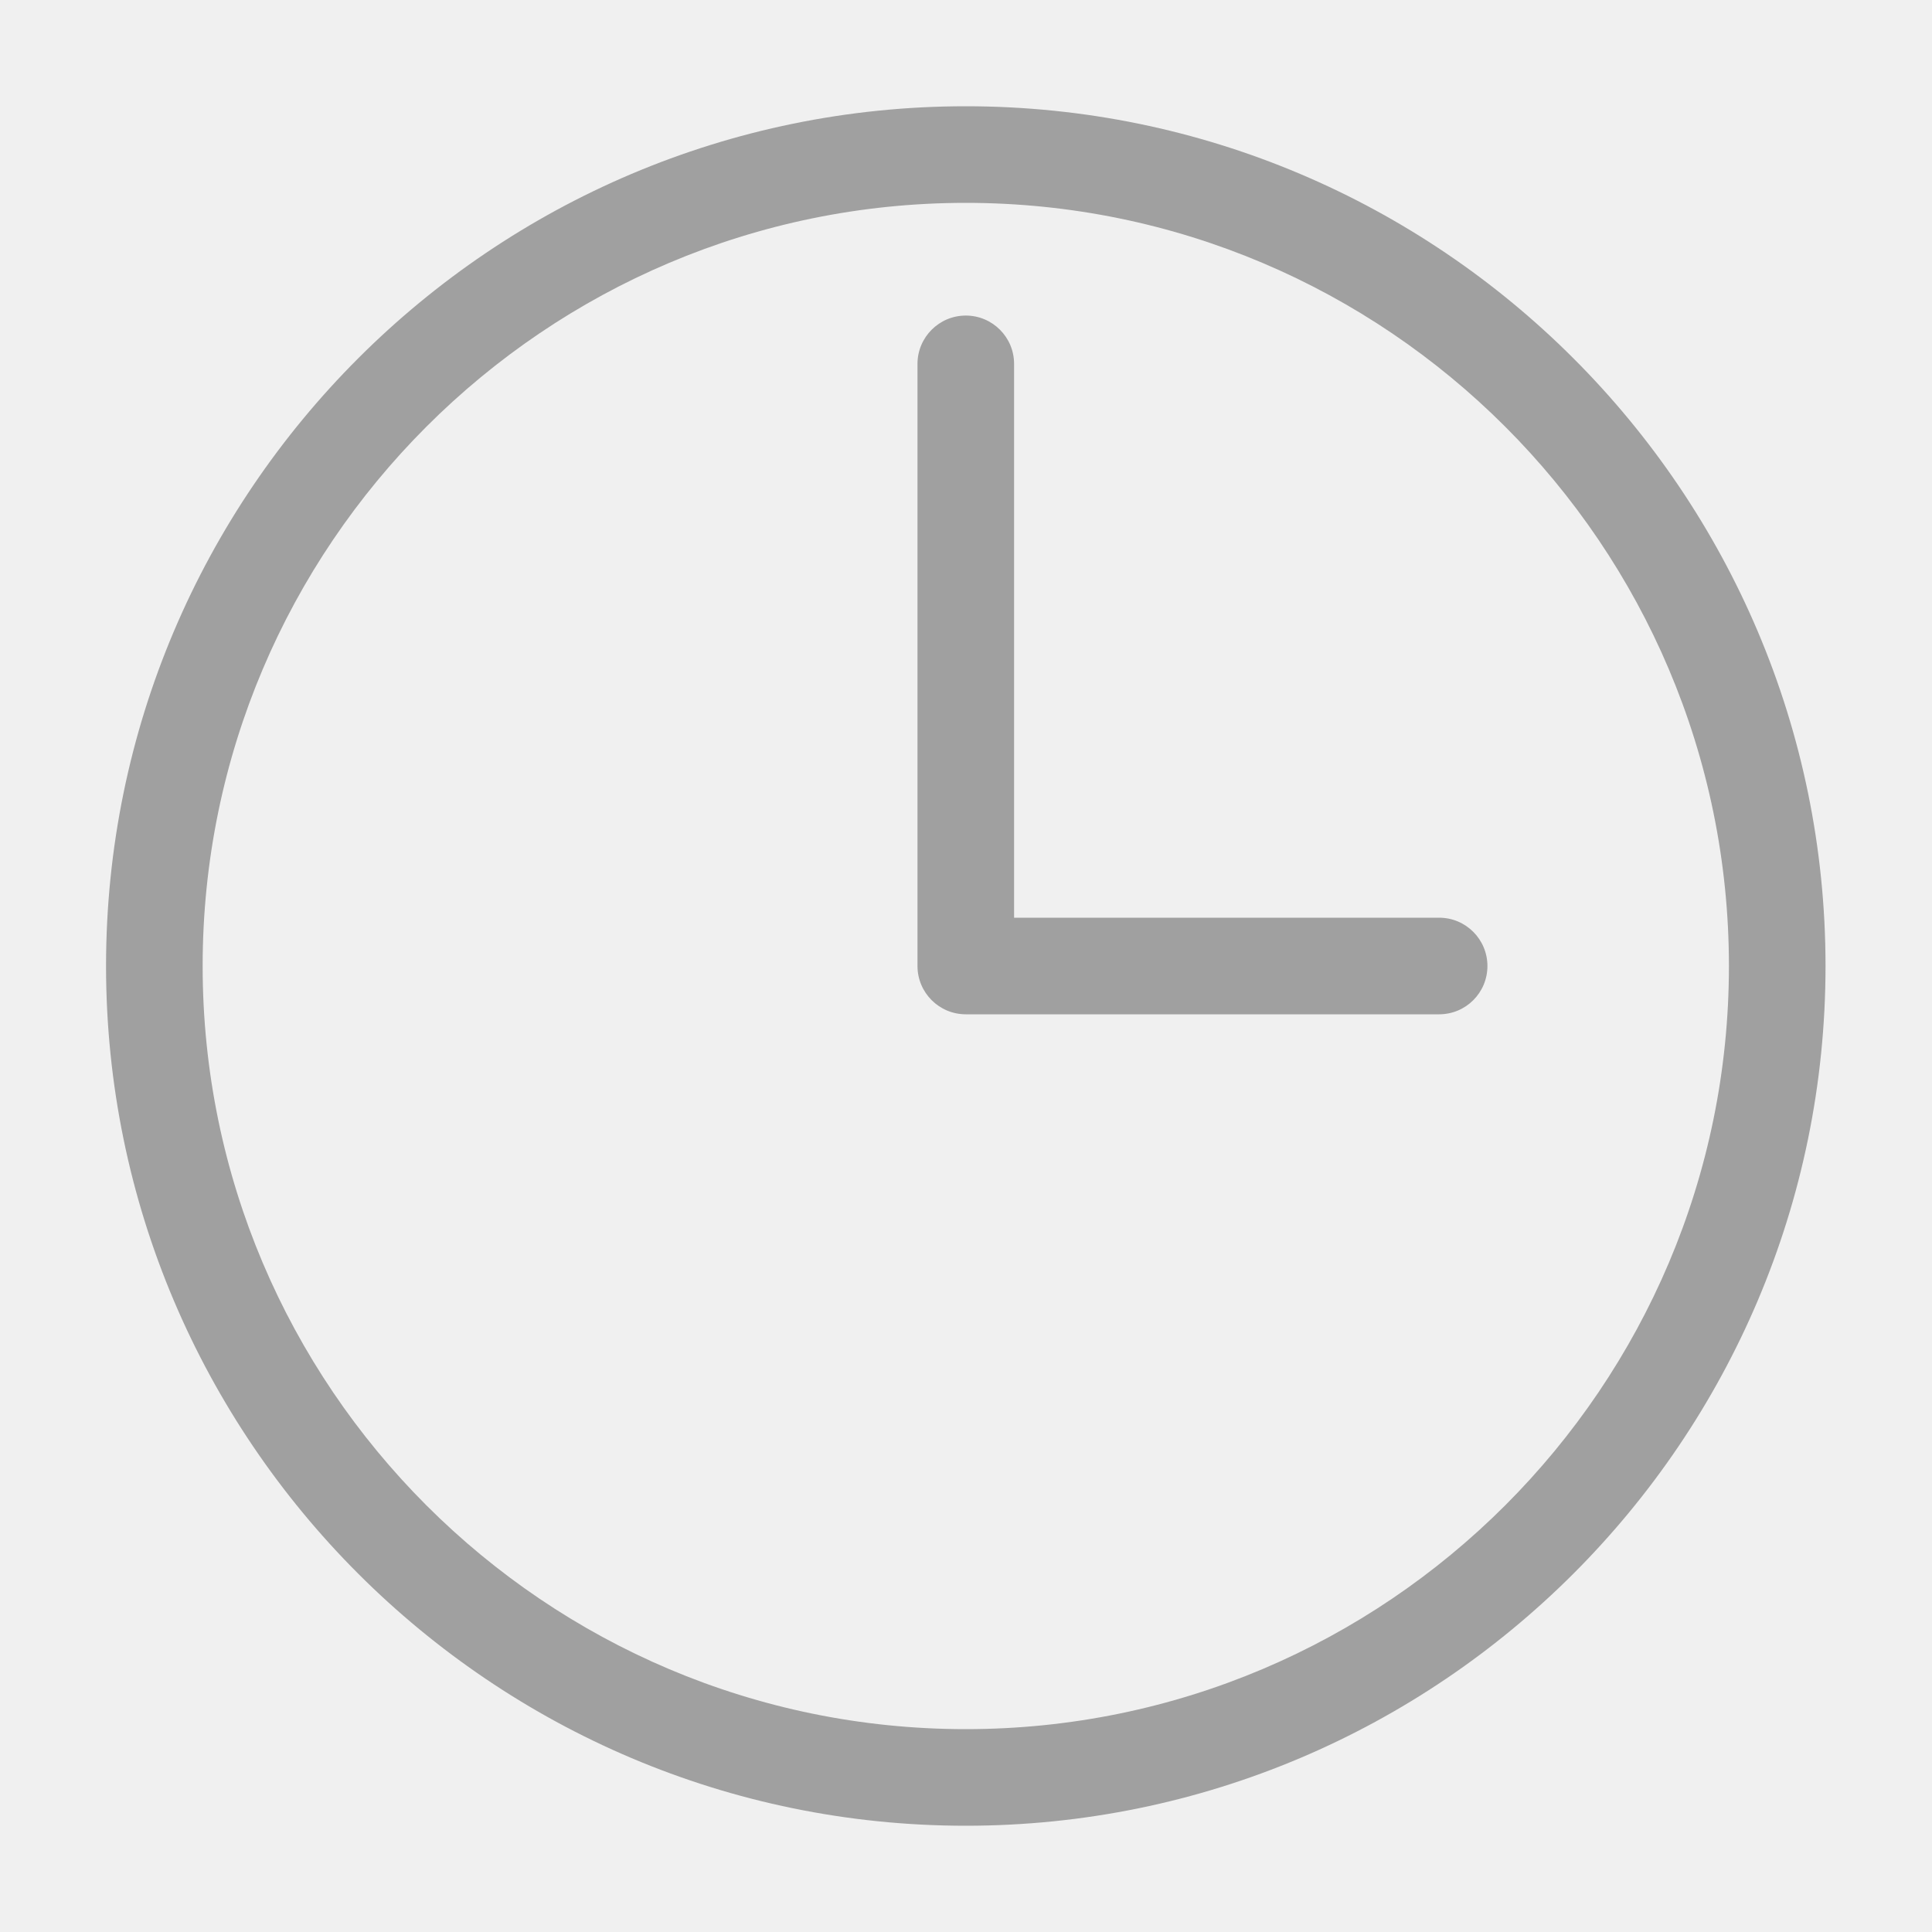
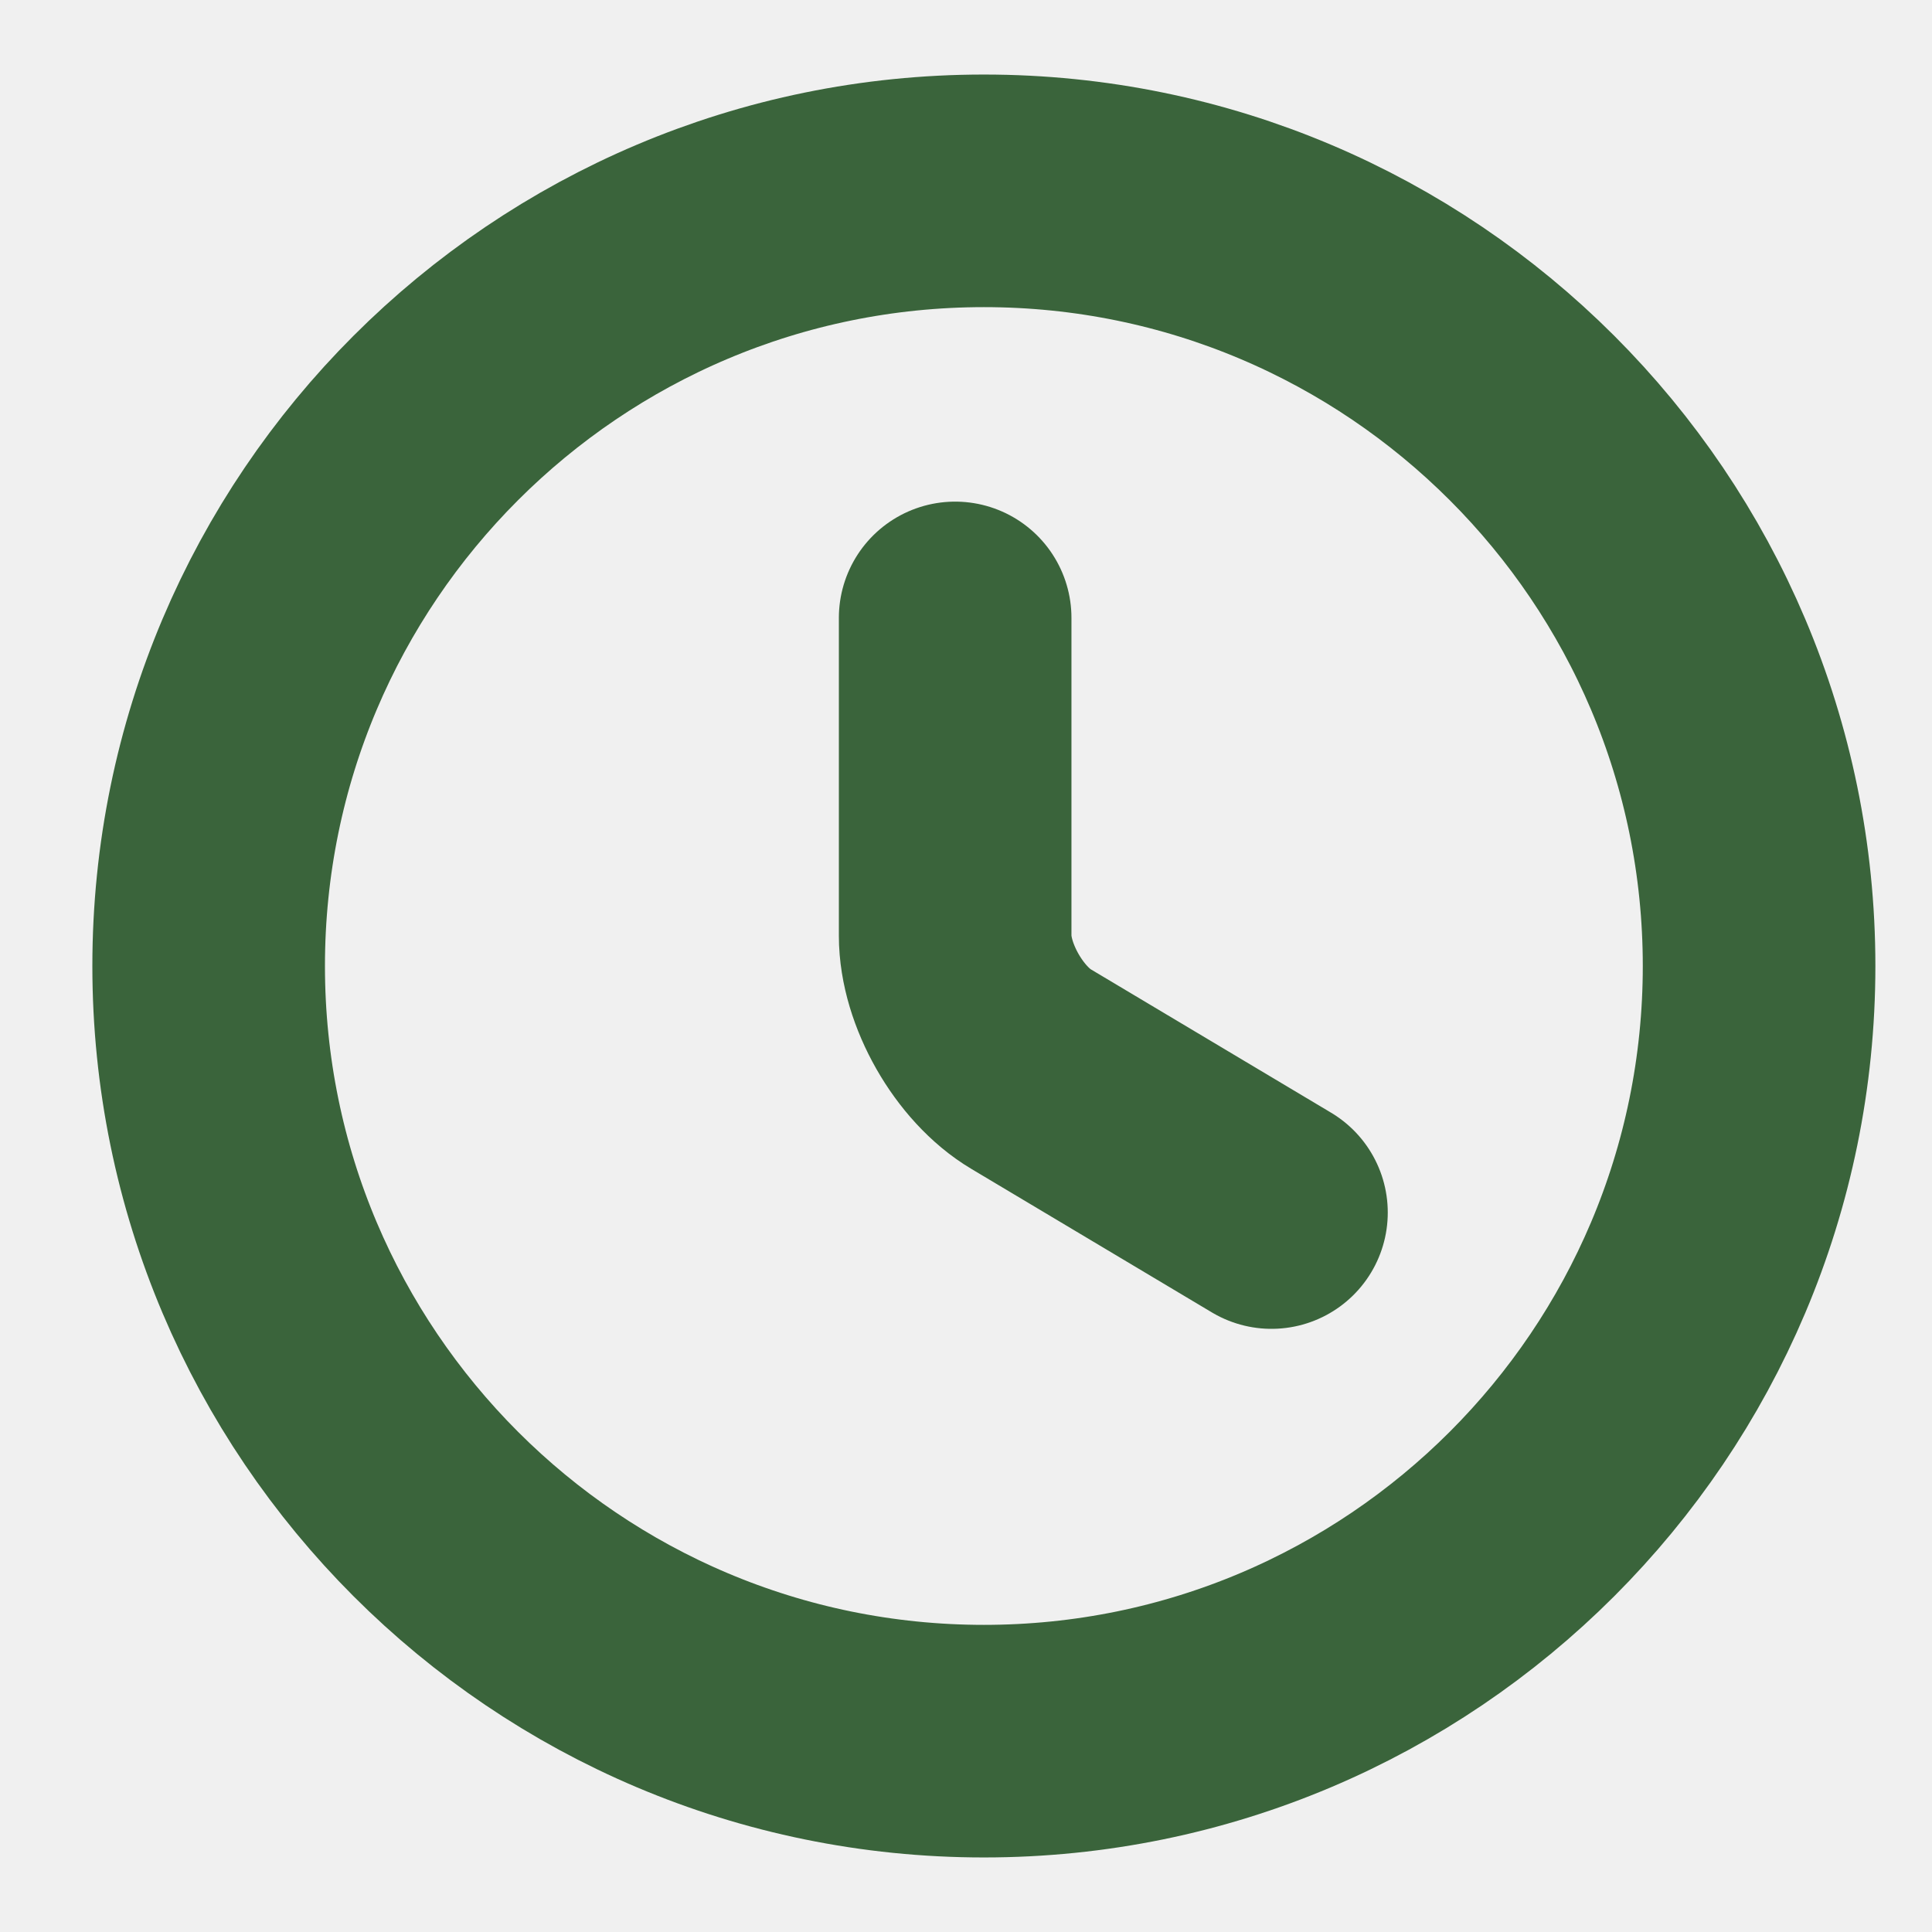
<svg xmlns="http://www.w3.org/2000/svg" width="18" height="18" viewBox="0 0 18 18" fill="none">
-   <g clip-path="url(#clip0_2011_2247)">
-     <path d="M8.998 0.99C4.582 0.99 0.988 4.583 0.988 9C0.988 13.417 4.582 17.01 8.998 17.01C13.415 17.01 17.008 13.417 17.008 9C17.008 4.583 13.415 0.99 8.998 0.99ZM8.998 16.11C5.078 16.11 1.888 12.921 1.888 9C1.888 5.08 5.078 1.89 8.998 1.89C12.919 1.89 16.108 5.08 16.108 9C16.108 12.921 12.919 16.11 8.998 16.11ZM13.408 8.55H9.448V3.39C9.448 3.142 9.247 2.94 8.998 2.94C8.75 2.94 8.548 3.142 8.548 3.39V9C8.548 9.249 8.75 9.45 8.998 9.45H13.408C13.657 9.45 13.858 9.249 13.858 9C13.858 8.752 13.657 8.55 13.408 8.55Z" fill="#A0A0A0" />
-   </g>
-   <defs>
-     <clipPath id="clip0_2011_2247">
-       <rect width="18" height="18" fill="white" />
-     </clipPath>
-   </defs>
+   <path d="M16.389 9C16.389 12.987 13.153 16.222 9.167 16.222C5.18 16.222 1.944 12.987 1.944 9C1.944 5.013 5.18 1.778 9.167 1.778C13.153 1.778 16.389 5.013 16.389 9Z" stroke="#3A643B" stroke-width="2.167" stroke-linecap="round" stroke-linejoin="round" />
+   <path d="M11.846 11.297L9.607 9.961C9.217 9.73 8.899 9.173 8.899 8.718V5.757" stroke="#3A643B" stroke-width="2.167" stroke-linecap="round" stroke-linejoin="round" />
</svg>
